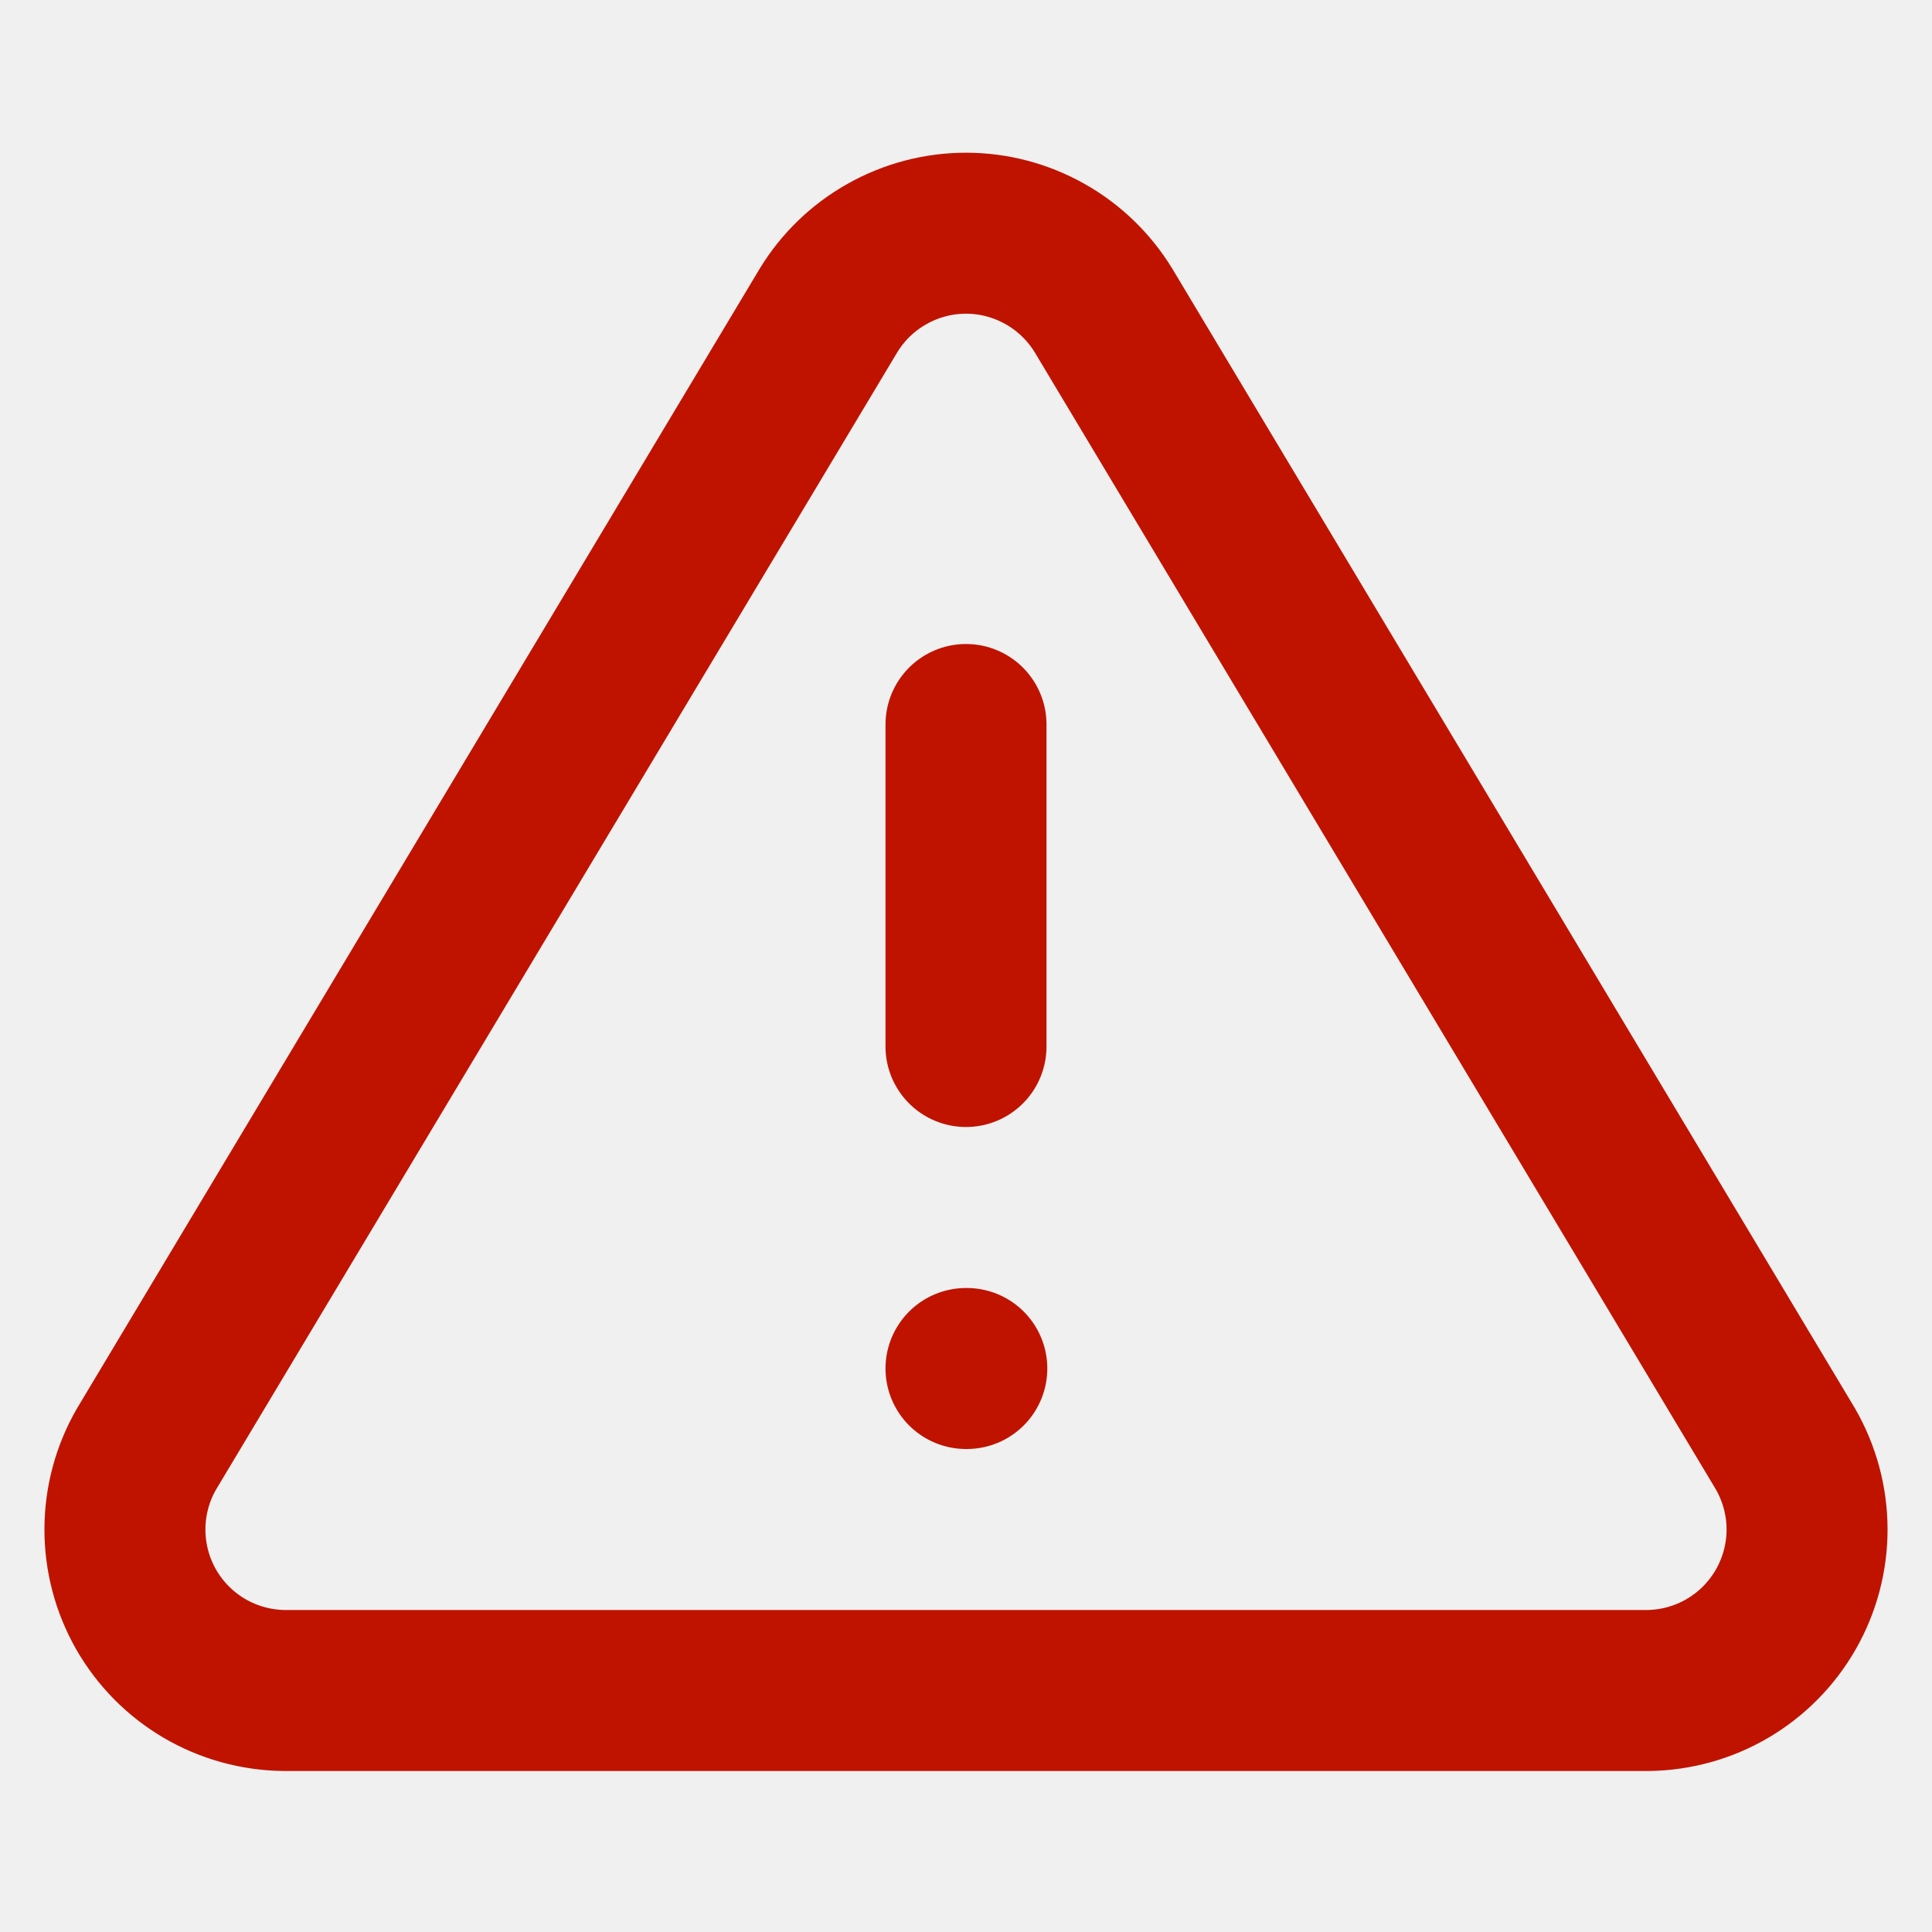
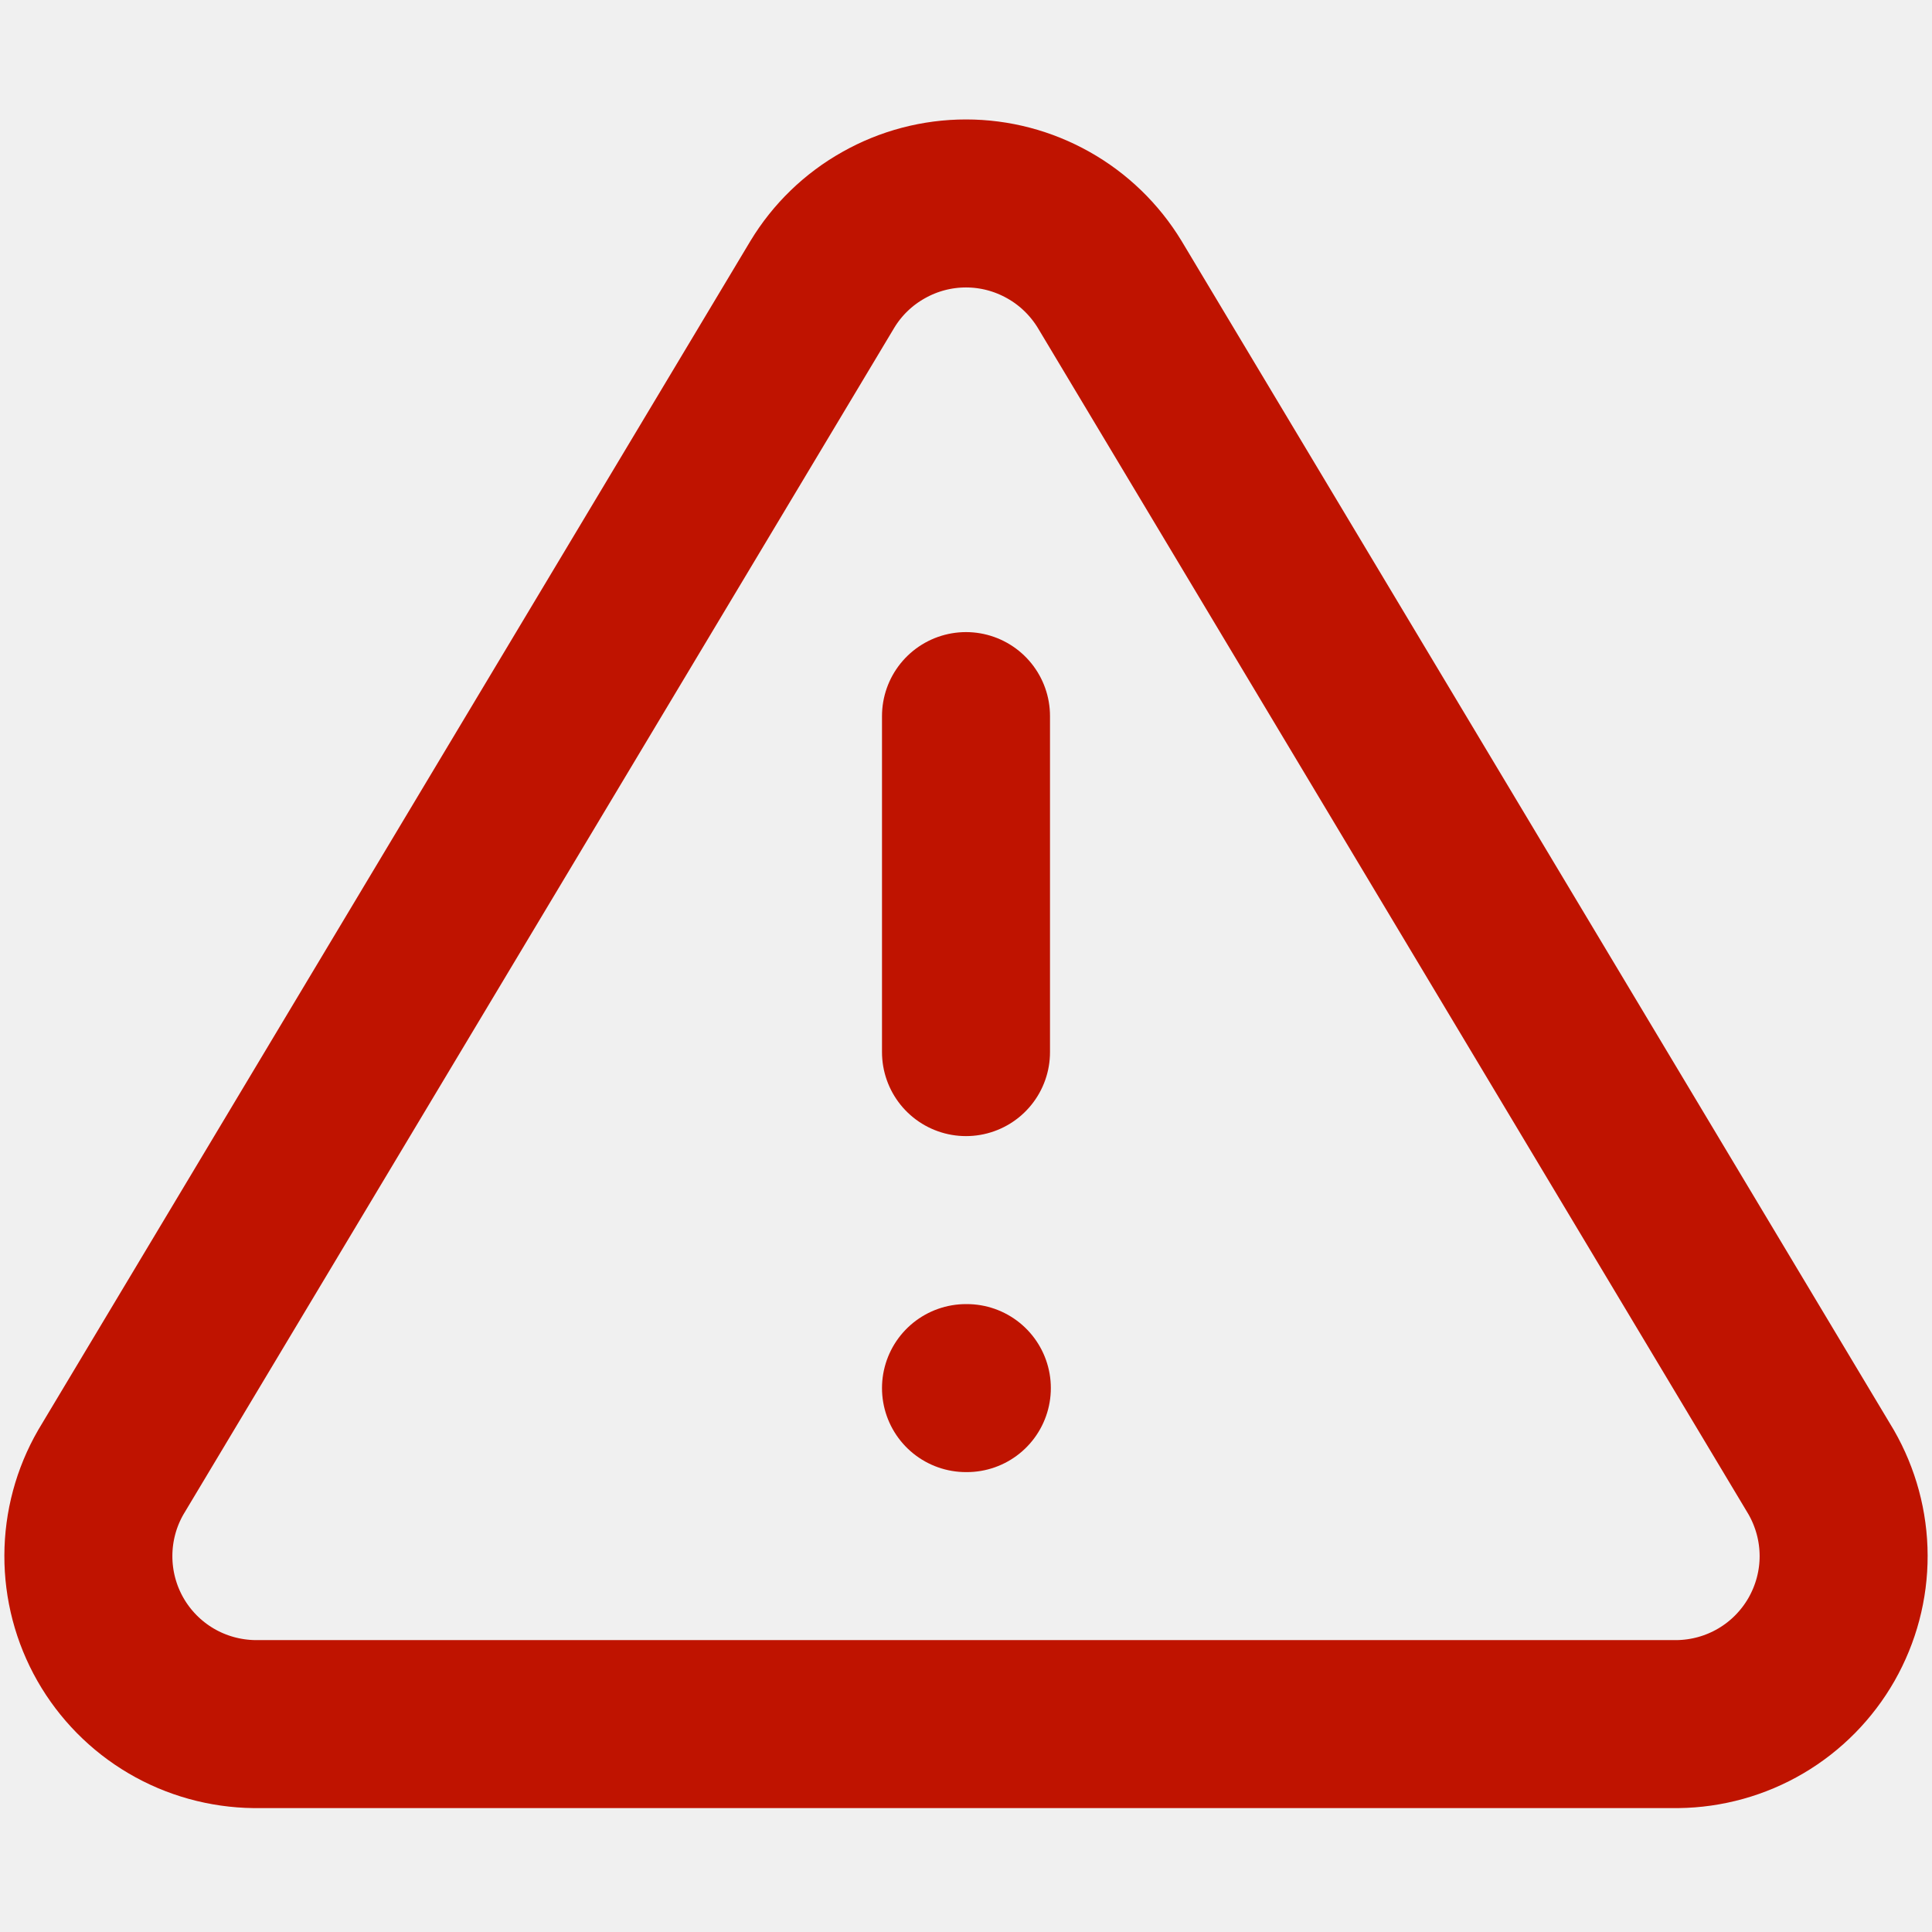
- <svg xmlns="http://www.w3.org/2000/svg" width="24" height="24" viewBox="0 0 24 24" fill="none">
+ <svg xmlns="http://www.w3.org/2000/svg" width="24" height="24" viewBox="0.5 1.9 23 20.15" fill="none">
  <g clip-path="url(#clip0_9596_6193)">
    <path d="M10.29 3.86L1.82 18C1.645 18.303 1.553 18.645 1.552 18.995C1.551 19.344 1.641 19.687 1.814 19.991C1.987 20.294 2.236 20.547 2.537 20.724C2.838 20.901 3.181 20.996 3.53 21H20.47C20.819 20.996 21.161 20.901 21.462 20.724C21.763 20.547 22.012 20.294 22.185 19.991C22.358 19.687 22.449 19.344 22.448 18.995C22.447 18.645 22.354 18.303 22.18 18L13.71 3.86C13.531 3.566 13.28 3.323 12.981 3.155C12.681 2.986 12.344 2.897 12 2.897C11.656 2.897 11.318 2.986 11.019 3.155C10.719 3.323 10.468 3.566 10.29 3.86V3.86Z" stroke="#BF1300" stroke-width="2" stroke-linecap="round" stroke-linejoin="round" />
    <path d="M12 17H12.01" stroke="#BF1300" stroke-width="2" stroke-linecap="round" stroke-linejoin="round" />
    <path d="M12 9V13" stroke="#BF1300" stroke-width="2" stroke-linecap="round" stroke-linejoin="round" />
  </g>
  <defs>
    <clipPath id="clip0_9596_6193">
      <rect width="24" height="24" fill="white" />
    </clipPath>
  </defs>
</svg>
